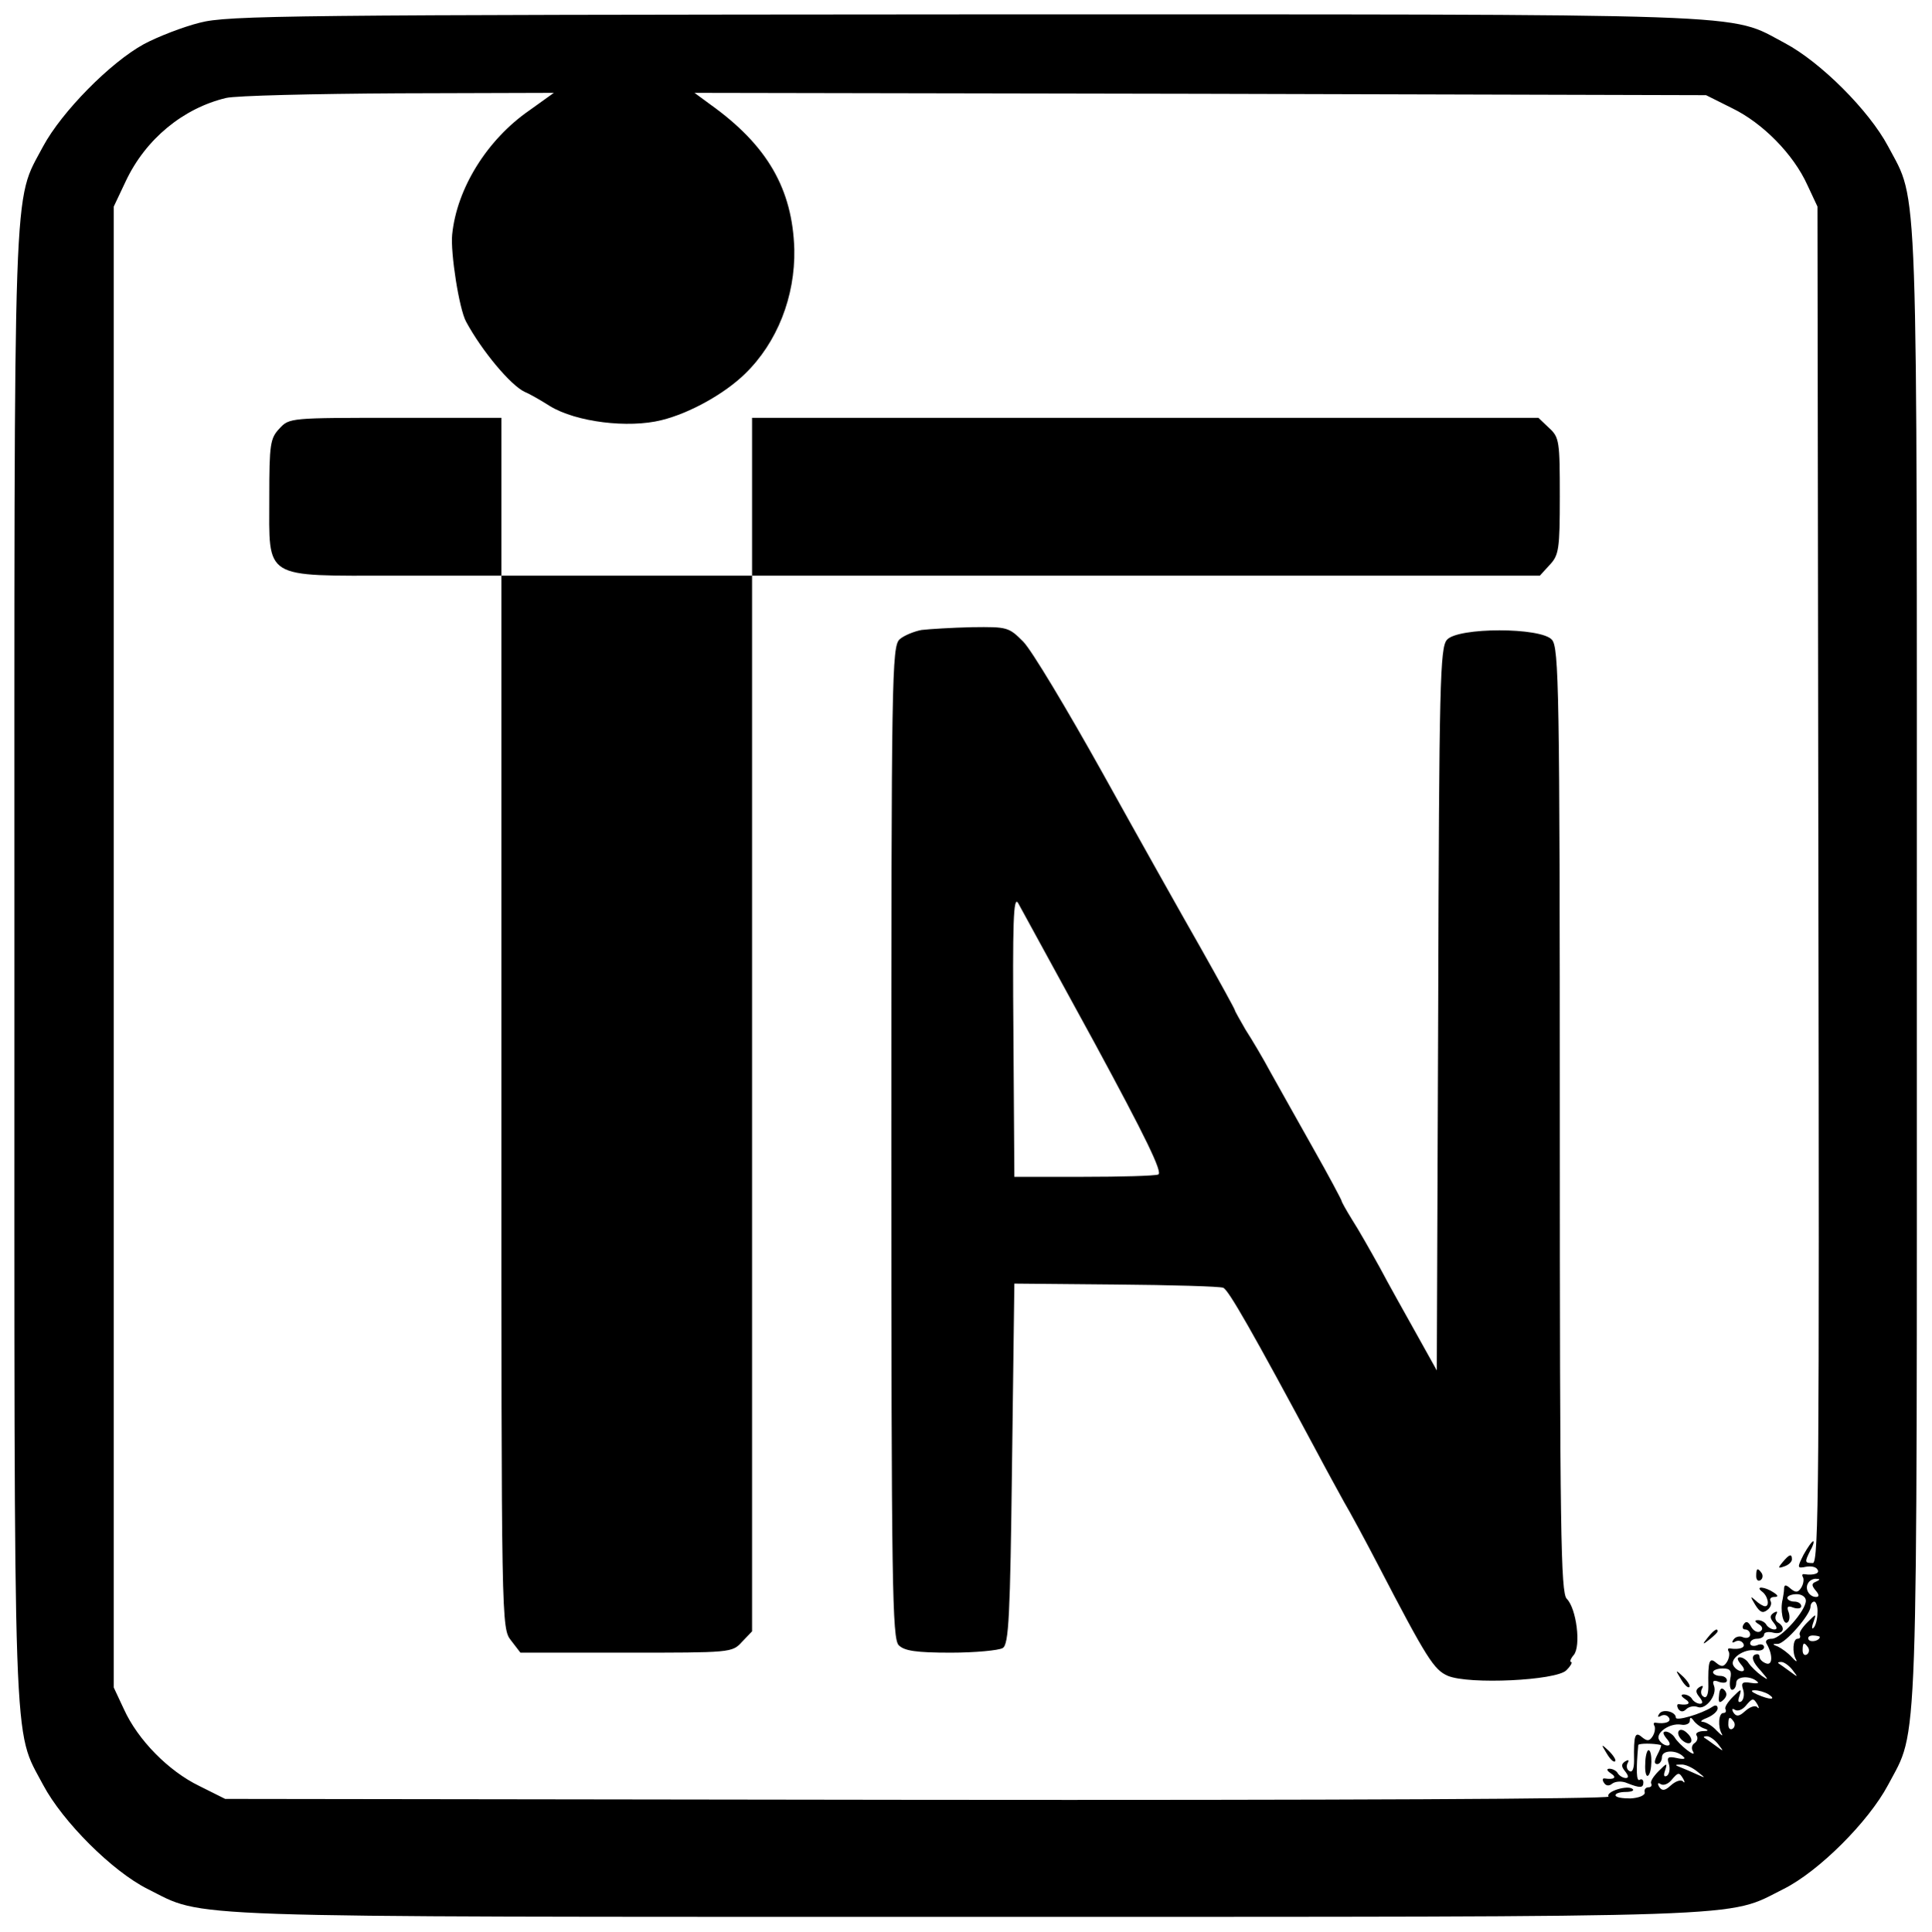
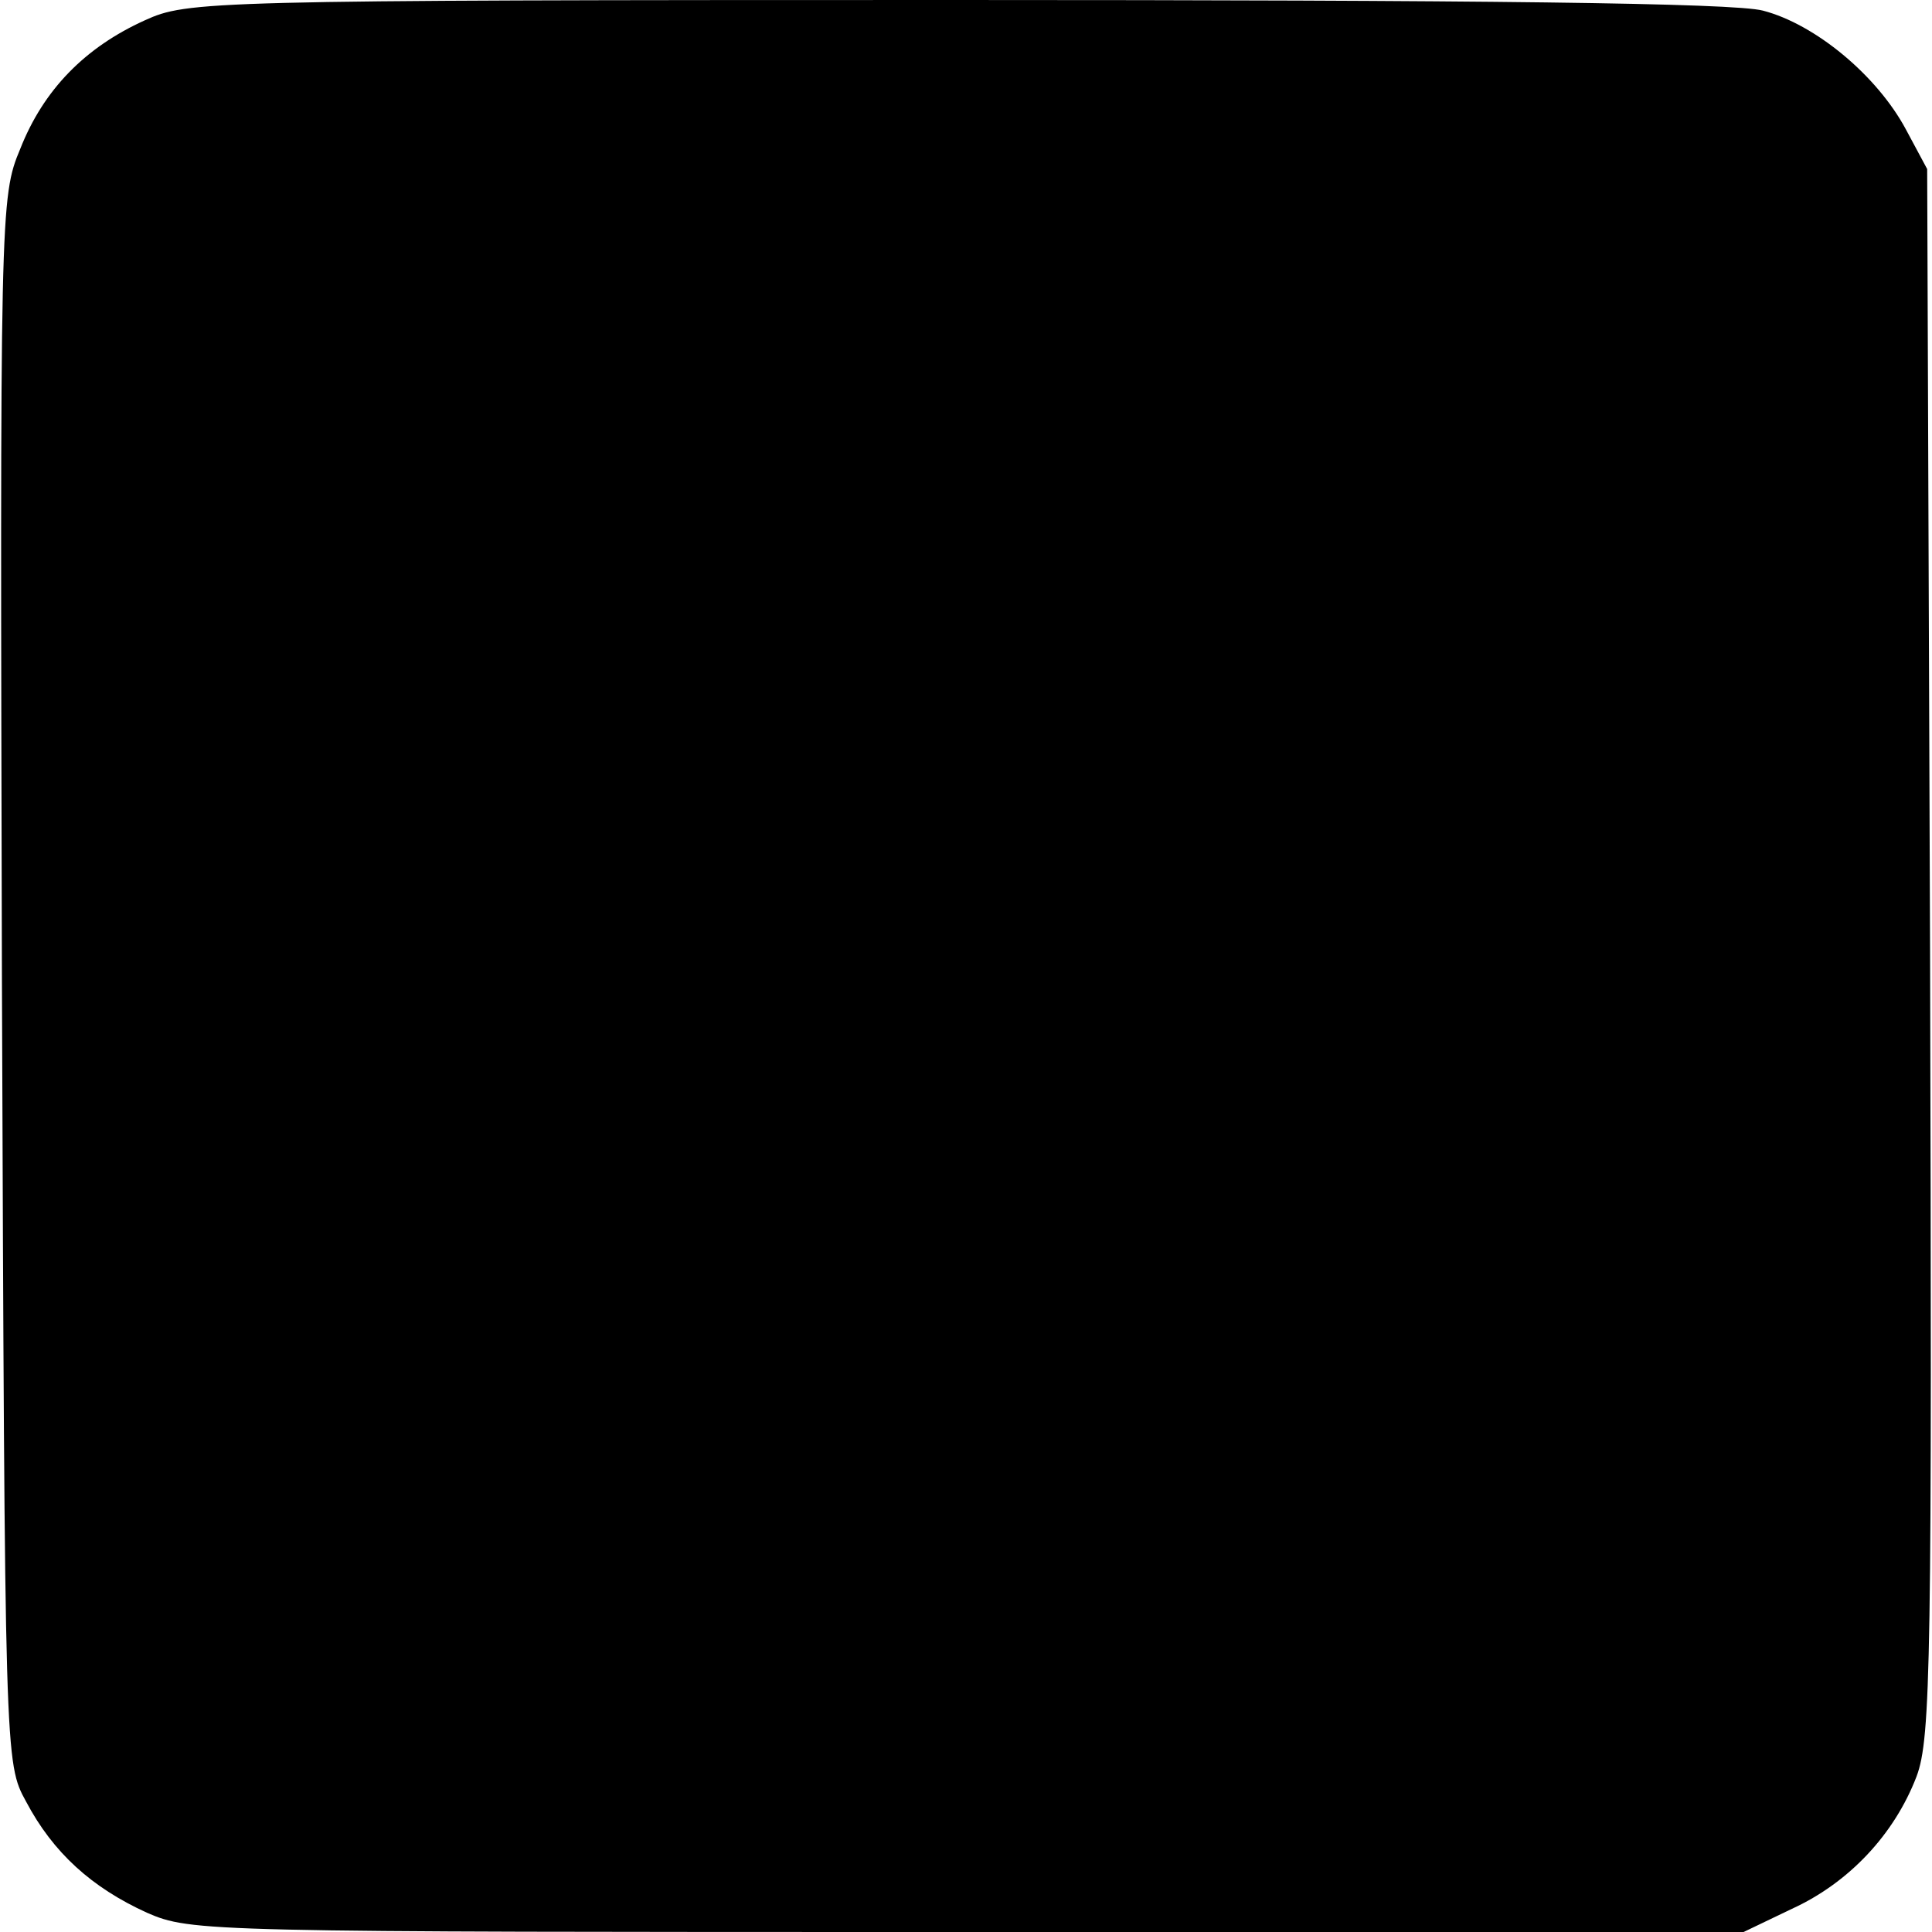
- <svg xmlns="http://www.w3.org/2000/svg" version="1.0" width="416pt" height="416pt" viewBox="0 0 416 416" preserveAspectRatio="xMidYMid meet">
-   <g transform="translate(0,416) scale(0.1,-0.1)" fill="#000000" stroke="none">
-     <path d="M430 4111 c-36 -9 -90 -30 -120 -46 -73 -40 -177 -146 -217 -220 -66 -125 -62 -28 -62 -1765 0 -1737 -4 -1640 62 -1765 42 -79 149 -186 225 -224 126 -63 32 -60 1762 -60 1730 0 1636 -3 1762 60 76 38 183 145 225 224 66 125 62 28 62 1765 0 1737 4 1640 -62 1765 -41 77 -145 181 -222 222 -125 66 -27 62 -1770 62 -1450 -1 -1585 -2 -1645 -18z m710 -189 c-91 -63 -156 -168 -166 -267 -4 -39 15 -161 30 -188 34 -63 96 -137 126 -151 8 -3 33 -17 55 -31 56 -34 168 -48 240 -30 61 15 136 57 180 100 69 67 108 166 106 268 -4 130 -58 224 -181 312 l-34 25 1089 -2 1090 -3 56 -28 c66 -32 132 -99 162 -165 l22 -47 2 -1461 c2 -1280 1 -1461 -12 -1461 -18 0 -18 2 -5 28 6 10 8 19 6 19 -3 0 -12 -13 -21 -29 -14 -28 -14 -30 5 -26 11 2 22 0 25 -6 6 -8 -8 -13 -28 -10 -5 1 -6 -2 -3 -7 2 -4 1 -14 -4 -22 -7 -11 -12 -11 -23 -2 -10 9 -14 9 -14 -1 0 -6 -2 -16 -3 -22 -6 -23 1 -56 10 -50 5 3 6 13 3 22 -5 12 -2 15 10 10 9 -3 17 -2 17 3 0 6 -7 10 -15 10 -8 0 -15 4 -15 8 0 4 9 8 20 8 11 0 20 -6 20 -14 0 -22 -54 -82 -73 -82 -10 0 -15 -4 -12 -10 14 -23 14 -49 -1 -43 -8 3 -14 9 -14 15 0 5 -5 6 -11 3 -7 -5 -2 -17 13 -33 18 -21 19 -23 3 -12 -11 8 -24 21 -28 27 -4 7 -13 13 -19 13 -7 0 -6 -5 2 -15 8 -9 9 -15 2 -15 -6 0 -14 5 -18 12 -9 15 23 37 47 33 10 -2 19 1 19 7 0 5 -7 8 -15 4 -8 -3 -15 -1 -15 4 0 6 7 10 15 10 8 0 15 4 15 9 0 5 9 7 20 4 21 -5 28 11 10 22 -6 4 -7 11 -4 17 4 7 2 8 -5 4 -9 -6 -9 -11 0 -22 7 -9 8 -14 1 -14 -6 0 -14 5 -17 10 -3 6 -12 10 -18 10 -8 0 -8 -3 2 -9 8 -5 9 -11 3 -15 -6 -4 -15 1 -20 10 -6 11 -11 13 -16 5 -4 -6 -2 -11 3 -11 6 0 11 -5 11 -11 0 -6 -7 -9 -15 -6 -8 4 -17 1 -21 -5 -4 -6 -3 -8 4 -4 6 3 13 2 17 -4 6 -9 -8 -14 -28 -11 -5 1 -6 -2 -3 -7 2 -4 1 -14 -4 -22 -7 -11 -12 -11 -23 -2 -15 13 -18 5 -17 -51 0 -17 -4 -26 -10 -22 -6 3 -7 11 -4 17 4 7 2 8 -5 4 -9 -6 -9 -11 0 -22 7 -9 8 -14 1 -14 -6 0 -14 5 -17 10 -3 6 -12 10 -18 10 -7 0 -6 -4 3 -10 14 -9 7 -14 -13 -11 -5 1 -5 -4 -2 -10 5 -7 11 -7 17 -1 6 6 17 8 25 5 17 -7 43 26 35 46 -4 10 -1 13 11 8 9 -3 17 -2 17 3 0 6 -7 10 -15 10 -8 0 -15 4 -15 8 0 4 9 8 21 8 16 0 20 -5 16 -23 -2 -13 0 -23 4 -23 5 0 9 7 9 15 0 15 32 16 46 2 4 -3 -3 -4 -15 -2 -18 3 -21 0 -16 -15 3 -10 1 -21 -4 -25 -7 -4 -8 1 -4 12 5 16 4 16 -14 -2 -11 -11 -19 -23 -16 -27 2 -5 0 -8 -5 -8 -10 0 -12 -30 -3 -45 3 -6 -1 -3 -11 7 -9 10 -22 18 -30 19 -7 0 -3 4 10 9 12 5 22 14 22 20 0 7 -5 8 -12 3 -23 -15 -78 -31 -78 -23 0 13 -29 20 -36 8 -4 -6 -3 -8 4 -4 6 3 13 2 17 -4 6 -9 -8 -14 -28 -11 -5 1 -6 -2 -3 -7 2 -4 1 -14 -4 -22 -7 -11 -12 -11 -23 -2 -15 13 -18 5 -17 -51 0 -17 -4 -26 -10 -22 -6 3 -7 11 -4 17 4 7 2 8 -5 4 -9 -6 -9 -11 0 -22 7 -9 8 -14 1 -14 -6 0 -14 5 -17 10 -3 6 -12 10 -18 10 -7 0 -6 -4 3 -10 14 -9 7 -14 -13 -11 -5 1 -6 -3 -2 -9 4 -7 11 -8 18 -2 7 5 21 6 32 1 28 -11 35 -11 35 2 0 5 -4 8 -8 5 -7 -4 -8 21 -3 75 1 4 33 4 49 0 1 -1 -2 -10 -8 -21 -7 -14 -7 -20 0 -20 5 0 10 7 10 15 0 16 33 16 47 0 5 -4 -2 -5 -15 -2 -19 4 -22 2 -17 -13 3 -10 1 -21 -4 -25 -7 -4 -8 1 -4 12 5 16 4 16 -14 -2 -11 -11 -19 -23 -16 -27 2 -5 -1 -8 -6 -8 -6 0 -10 -5 -8 -11 1 -6 -12 -12 -31 -13 -17 0 -32 2 -32 7 0 4 10 7 22 7 12 0 19 3 15 6 -9 10 -59 -5 -52 -16 3 -5 -575 -8 -1487 -7 l-1493 2 -56 28 c-66 32 -132 99 -162 165 l-22 47 0 1595 0 1595 26 55 c43 91 124 157 216 179 21 5 188 9 372 10 l334 1 -53 -38z m2772 -3169 c-10 -4 -10 -8 -1 -19 8 -9 8 -14 1 -14 -15 0 -25 18 -17 30 3 6 12 10 18 9 8 0 8 -2 -1 -6z m3 -67 c0 -13 -4 -28 -8 -32 -4 -5 -5 0 -1 11 7 20 7 20 -13 0 -11 -11 -19 -23 -16 -27 2 -5 0 -8 -5 -8 -10 0 -12 -30 -3 -45 3 -6 -1 -4 -9 5 -9 10 -22 19 -30 23 -13 5 -13 6 0 6 16 1 70 63 70 80 0 6 4 11 8 11 4 0 8 -11 7 -24z m5 -52 c0 -8 -19 -13 -24 -6 -3 5 1 9 9 9 8 0 15 -2 15 -3z m-25 -23 c3 -5 2 -12 -3 -15 -5 -3 -9 1 -9 9 0 17 3 19 12 6z m-34 -48 c13 -17 13 -17 -6 -3 -11 8 -22 16 -24 17 -2 2 0 3 6 3 6 0 17 -8 24 -17z m-51 -53 c18 -12 2 -12 -25 0 -13 6 -15 9 -5 9 8 0 22 -4 30 -9z m-24 -22 c4 -7 3 -10 -1 -5 -5 4 -16 0 -26 -9 -13 -12 -19 -12 -25 -3 -4 7 -3 10 3 6 6 -4 16 0 23 8 15 18 17 18 26 3z m-116 -51 c12 -4 11 -6 -3 -6 -10 -1 -16 -5 -12 -10 3 -5 1 -12 -5 -16 -6 -4 -7 -12 -3 -18 9 -16 -30 14 -40 31 -4 6 -13 12 -19 12 -7 0 -6 -5 2 -15 8 -9 9 -15 2 -15 -6 0 -14 5 -18 12 -9 15 23 37 47 33 10 -2 19 2 19 8 0 8 2 9 8 1 4 -6 14 -14 22 -17z m65 14 c3 -5 2 -12 -3 -15 -5 -3 -9 1 -9 9 0 17 3 19 12 6z m-34 -48 c13 -17 13 -17 -6 -3 -11 8 -22 16 -24 17 -2 2 0 3 6 3 6 0 17 -8 24 -17z m-45 -59 c19 -15 19 -15 -1 -6 -11 5 -27 12 -35 15 -13 5 -13 6 1 6 8 1 24 -6 35 -15z m-30 -16 c4 -7 3 -10 -1 -5 -5 4 -16 0 -26 -9 -13 -12 -19 -12 -25 -3 -4 7 -3 10 3 6 6 -4 16 0 23 8 15 18 17 18 26 3z" />
-     <path d="M602 3237 c-20 -21 -22 -34 -22 -148 0 -179 -16 -169 273 -169 l227 0 0 -1134 c0 -1131 0 -1133 21 -1160 l20 -26 228 0 c225 0 228 0 249 23 l22 23 0 1137 0 1137 848 0 849 0 21 23 c20 21 22 34 22 148 0 118 -1 127 -23 147 l-23 22 -847 0 -847 0 0 -170 0 -170 -270 0 -270 0 0 170 0 170 -228 0 c-226 0 -229 0 -250 -23z" />
-     <path d="M1985 2803 c-16 -3 -38 -12 -47 -20 -17 -15 -18 -80 -18 -1084 0 -957 2 -1069 16 -1083 12 -12 37 -16 112 -16 53 0 104 5 112 10 13 8 16 67 20 397 l5 388 219 -2 c120 -1 224 -4 231 -7 11 -4 62 -93 203 -356 19 -36 45 -83 57 -105 13 -22 46 -83 73 -135 106 -204 121 -227 151 -240 46 -19 233 -10 255 12 10 10 14 18 10 18 -3 0 -1 7 6 15 16 19 6 100 -15 121 -13 13 -15 144 -15 1031 0 929 -2 1018 -17 1035 -24 27 -202 27 -226 0 -15 -17 -17 -90 -19 -796 l-3 -778 -44 79 c-24 43 -60 107 -79 143 -20 36 -46 82 -59 102 -13 21 -23 39 -23 41 0 2 -27 53 -61 113 -34 60 -75 134 -92 164 -16 30 -41 72 -54 92 -12 21 -23 40 -23 42 0 2 -33 62 -73 133 -40 70 -136 241 -212 378 -77 138 -153 265 -171 283 -31 31 -34 32 -110 31 -44 -1 -92 -4 -109 -6z m372 -888 c111 -205 148 -281 138 -285 -8 -3 -81 -5 -162 -5 l-148 0 -2 305 c-2 245 0 301 10 285 6 -11 80 -146 164 -300z" />
-     <path d="M3840 795 c-11 -13 -10 -14 4 -9 9 3 16 10 16 15 0 13 -6 11 -20 -6z" />
-     <path d="M3783 765 c0 -8 4 -12 9 -9 5 3 6 10 3 15 -9 13 -12 11 -12 -6z" />
-     <path d="M3795 732 c13 -9 18 -32 7 -32 -4 0 -14 6 -21 13 -11 10 -11 8 0 -10 10 -16 16 -19 26 -11 7 5 10 14 7 19 -3 5 1 9 8 9 9 0 9 3 -2 10 -18 12 -40 14 -25 2z" />
-     <path d="M3679 633 c-13 -16 -12 -17 4 -4 9 7 17 15 17 17 0 8 -8 3 -21 -13z" />
-     <path d="M3621 543 c7 -12 15 -20 18 -17 3 2 -3 12 -13 22 -17 16 -18 16 -5 -5z" />
-     <path d="M3703 508 c-2 -16 1 -18 10 -9 7 7 8 14 1 21 -6 6 -10 2 -11 -12z" />
-     <path d="M3461 383 c7 -12 15 -20 18 -17 3 2 -3 12 -13 22 -17 16 -18 16 -5 -5z" />
-     <path d="M3544 360 c-1 -16 2 -28 6 -25 9 6 10 55 1 55 -3 0 -7 -13 -7 -30z" />
-     <path d="M3616 431 c-3 -5 1 -14 8 -20 18 -15 28 0 10 16 -7 7 -15 9 -18 4z" />
+ <svg xmlns="http://www.w3.org/2000/svg" version="1.0" width="200pt" height="200pt" viewBox="0 0 200 200" preserveAspectRatio="xMidYMid meet">
+   <g transform="translate(0,200) scale(0.1,-0.1)" fill="#000000" stroke="none">
+     <path d="M150 1979 c-62 -28 -105 -72 -129 -133 -21 -50 -21 -62 -19 -861 3 -808 3 -810 25 -850 28 -53 68 -89 125 -115 46 -20 59 -20 850 -20 l803 0 50 24 c59 27 106 77 129 137 15 40 16 120 14 854 l-3 810 -22 41 c-30 56 -94 109 -148 123 -30 8 -291 11 -837 11 -776 0 -794 -1 -838 -21z" />
  </g>
</svg>
